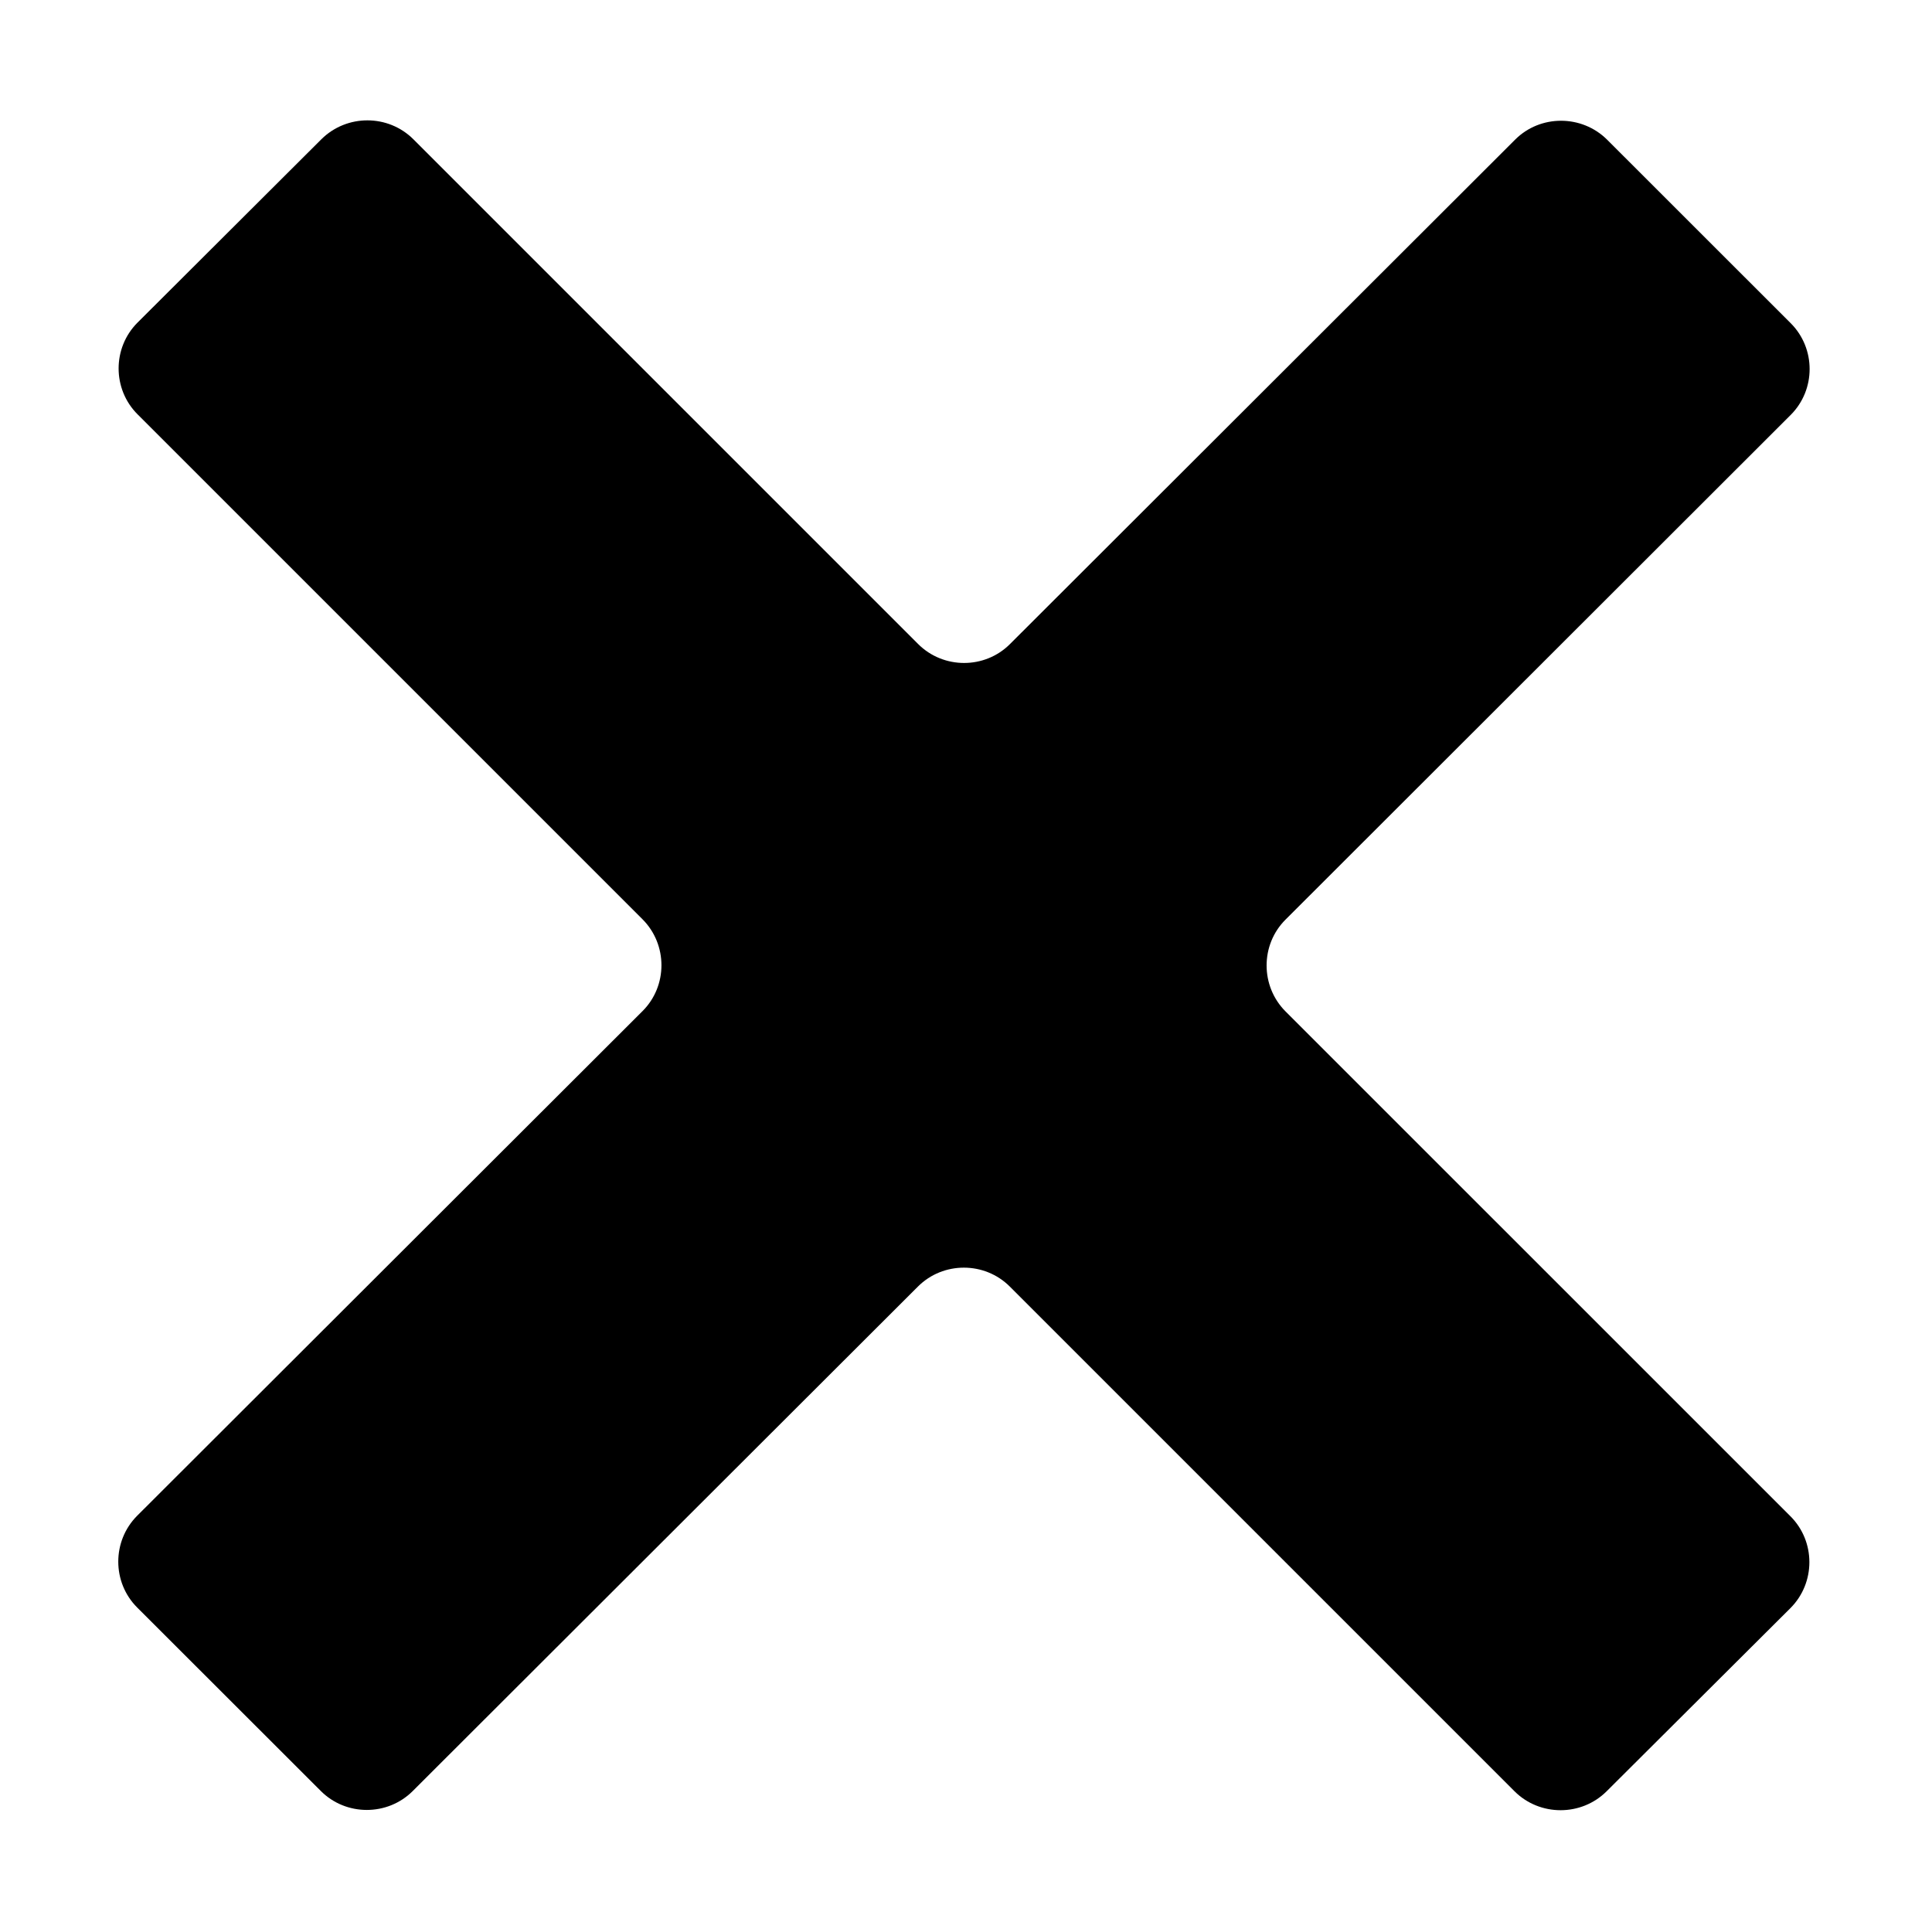
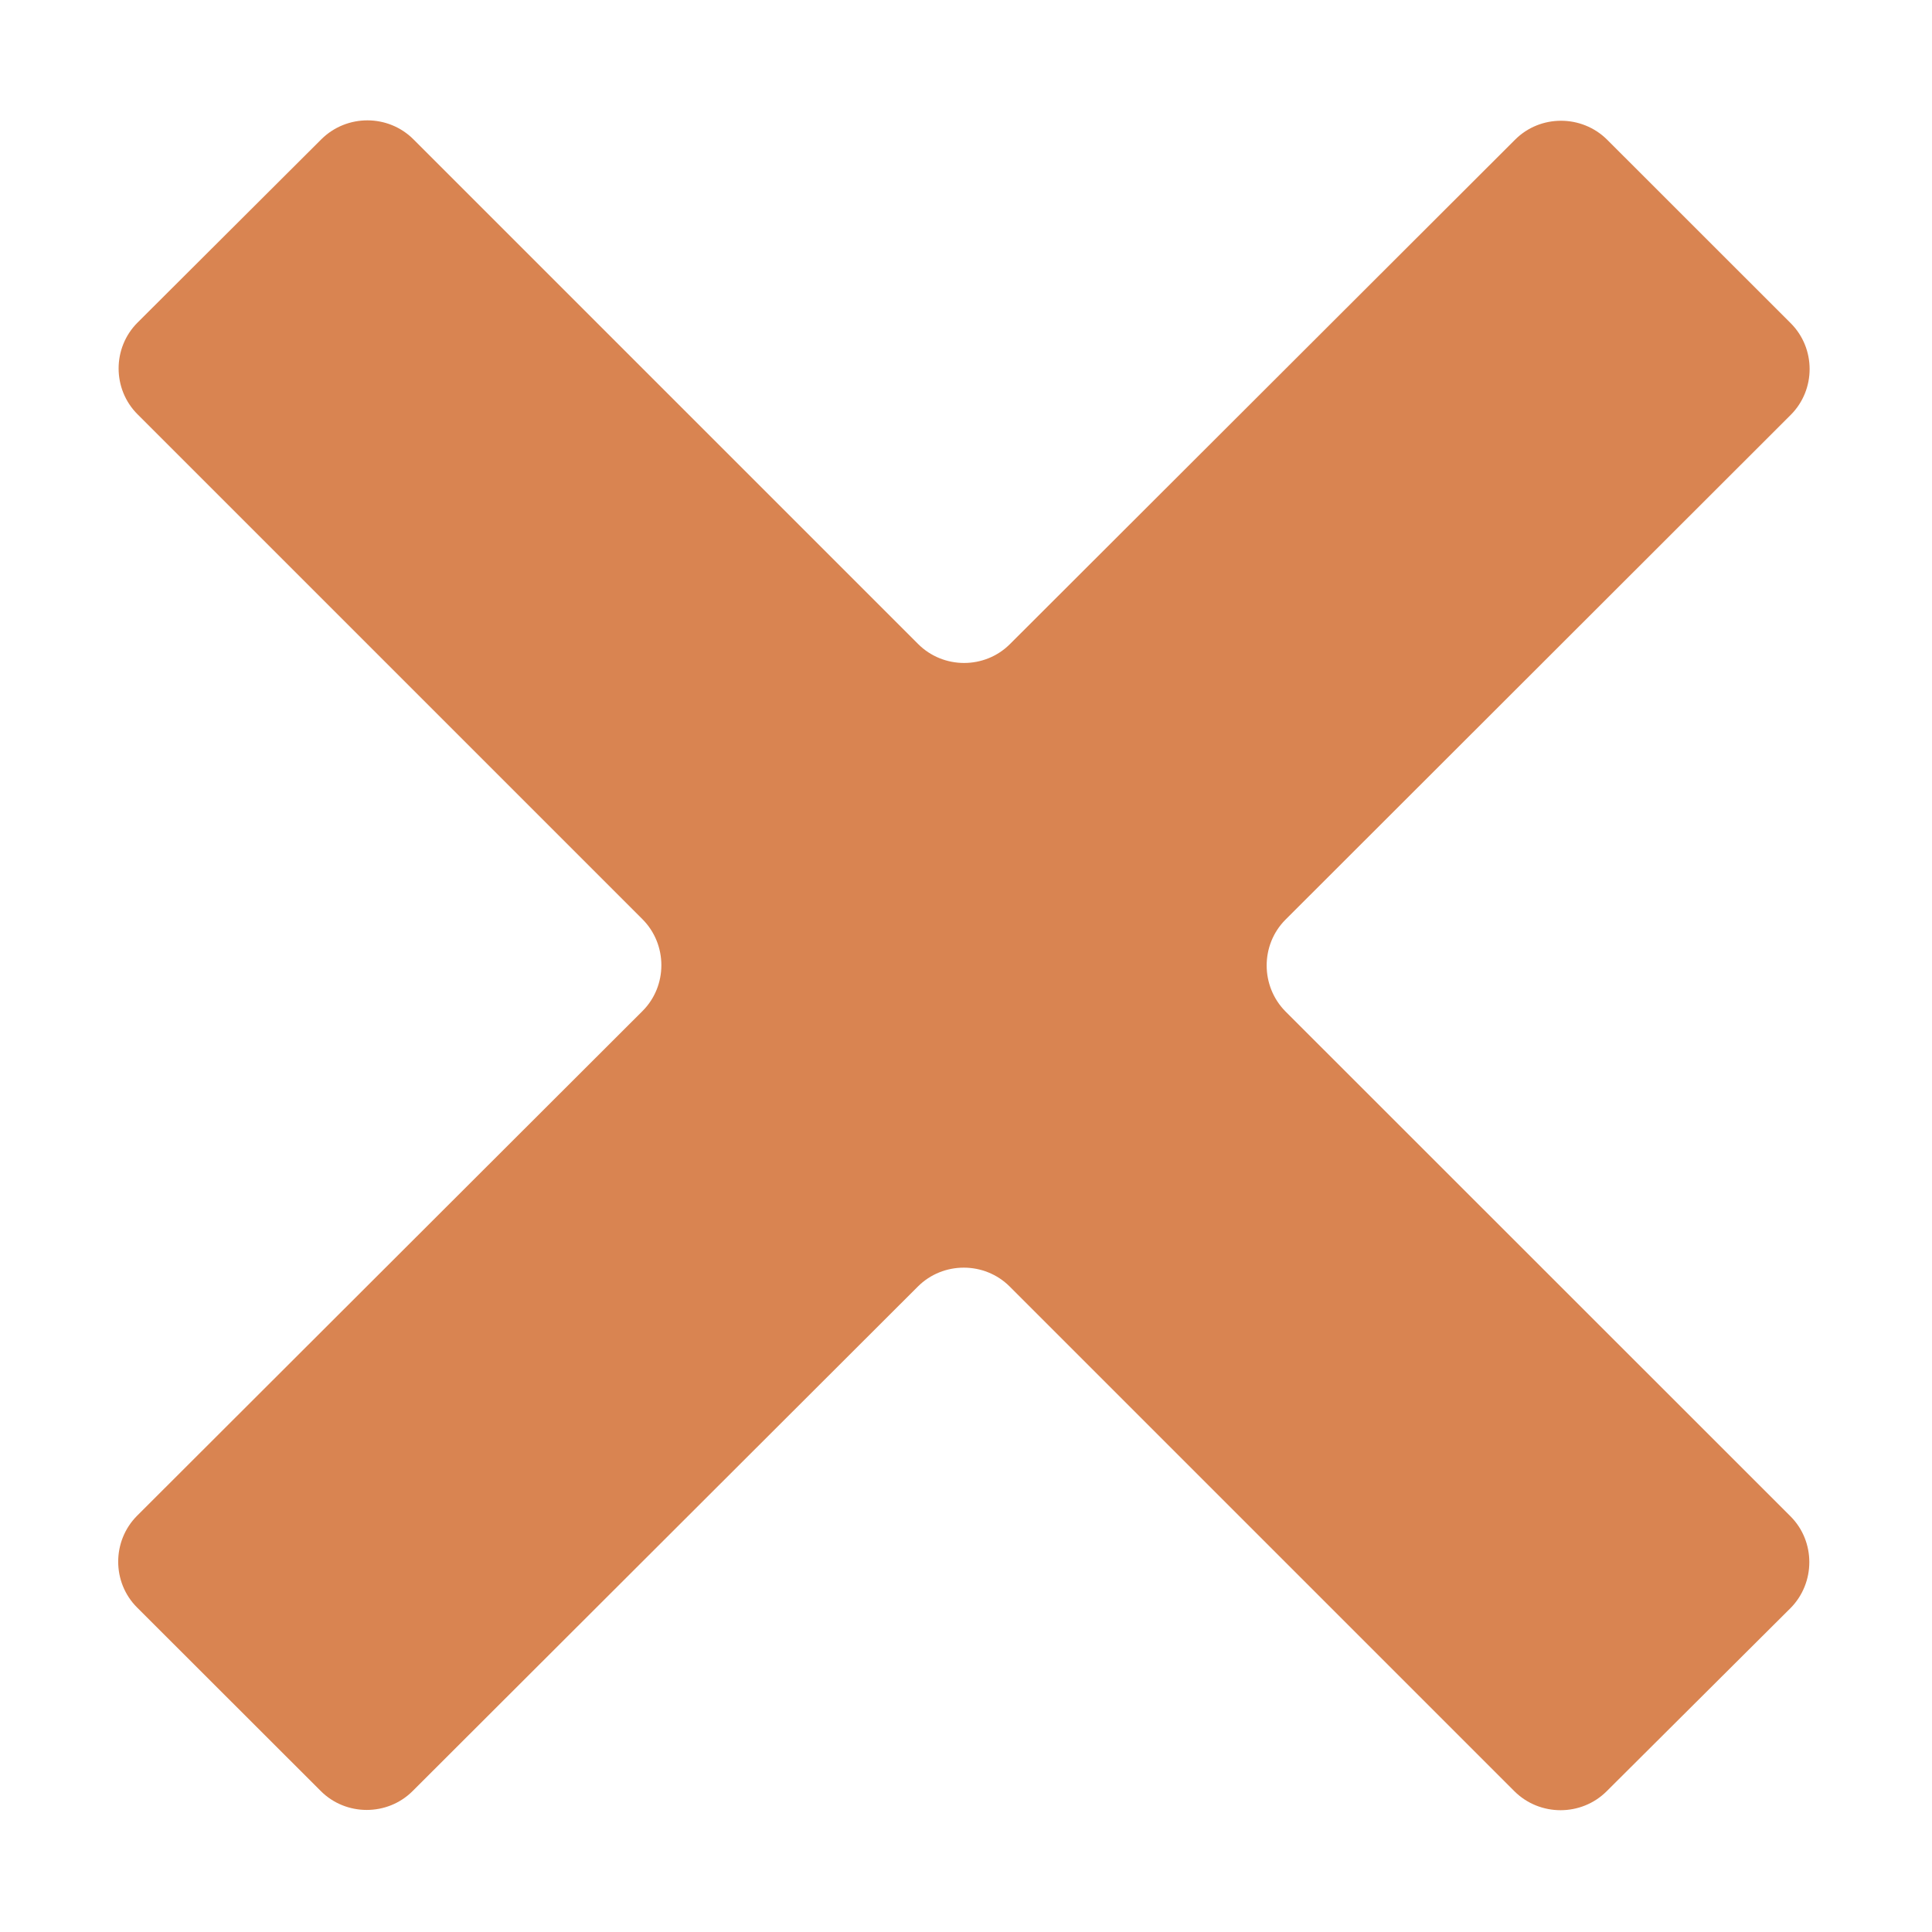
- <svg xmlns="http://www.w3.org/2000/svg" enable-background="new 0 0 24 24" height="24px" id="Layer_1" version="1.1" viewBox="0 0 24 24" width="24px" x="0px" xml:space="preserve" y="0px">
-   <path d="M22.245,4.015c0.313,0.313,0.313,0.826,0,1.139l-6.276,6.27c-0.313,0.312-0.313,0.826,0,1.14l6.273,6.272  c0.313,0.313,0.313,0.826,0,1.14l-2.285,2.277c-0.314,0.312-0.828,0.312-1.142,0l-6.271-6.271c-0.313-0.313-0.828-0.313-1.141,0  l-6.276,6.267c-0.313,0.313-0.828,0.313-1.141,0l-2.282-2.28c-0.313-0.313-0.313-0.826,0-1.14l6.278-6.269  c0.313-0.312,0.313-0.826,0-1.14L1.709,5.147c-0.314-0.313-0.314-0.827,0-1.14l2.284-2.278C4.308,1.417,4.821,1.417,5.135,1.73  L11.405,8c0.314,0.314,0.828,0.314,1.141,0.001l6.276-6.267c0.312-0.312,0.826-0.312,1.141,0L22.245,4.015z" />
+ <svg xmlns="http://www.w3.org/2000/svg" version="1.1" id="Layer_1" x="0px" y="0px" width="24px" height="24px" viewBox="0 0 24 24" enable-background="new 0 0 24 24" xml:space="preserve">
+   <path fill="#D98451" d="M22.245,4.015c0.313,0.313,0.313,0.826,0,1.139l-6.276,6.27c-0.312,0.312-0.312,0.826,0,1.141l6.273,6.271  c0.312,0.312,0.312,0.826,0,1.141l-2.285,2.276c-0.314,0.312-0.828,0.312-1.143,0l-6.271-6.271c-0.313-0.313-0.828-0.313-1.141,0  l-6.276,6.267c-0.313,0.313-0.828,0.313-1.141,0l-2.282-2.28c-0.313-0.312-0.313-0.826,0-1.14l6.278-6.269  c0.313-0.312,0.313-0.827,0-1.141L1.709,5.147c-0.314-0.313-0.314-0.827,0-1.14l2.284-2.278C4.308,1.417,4.821,1.417,5.135,1.73  L11.405,8c0.314,0.314,0.828,0.314,1.141,0.001l6.276-6.267c0.312-0.312,0.826-0.312,1.141,0L22.245,4.015z" />
</svg>
